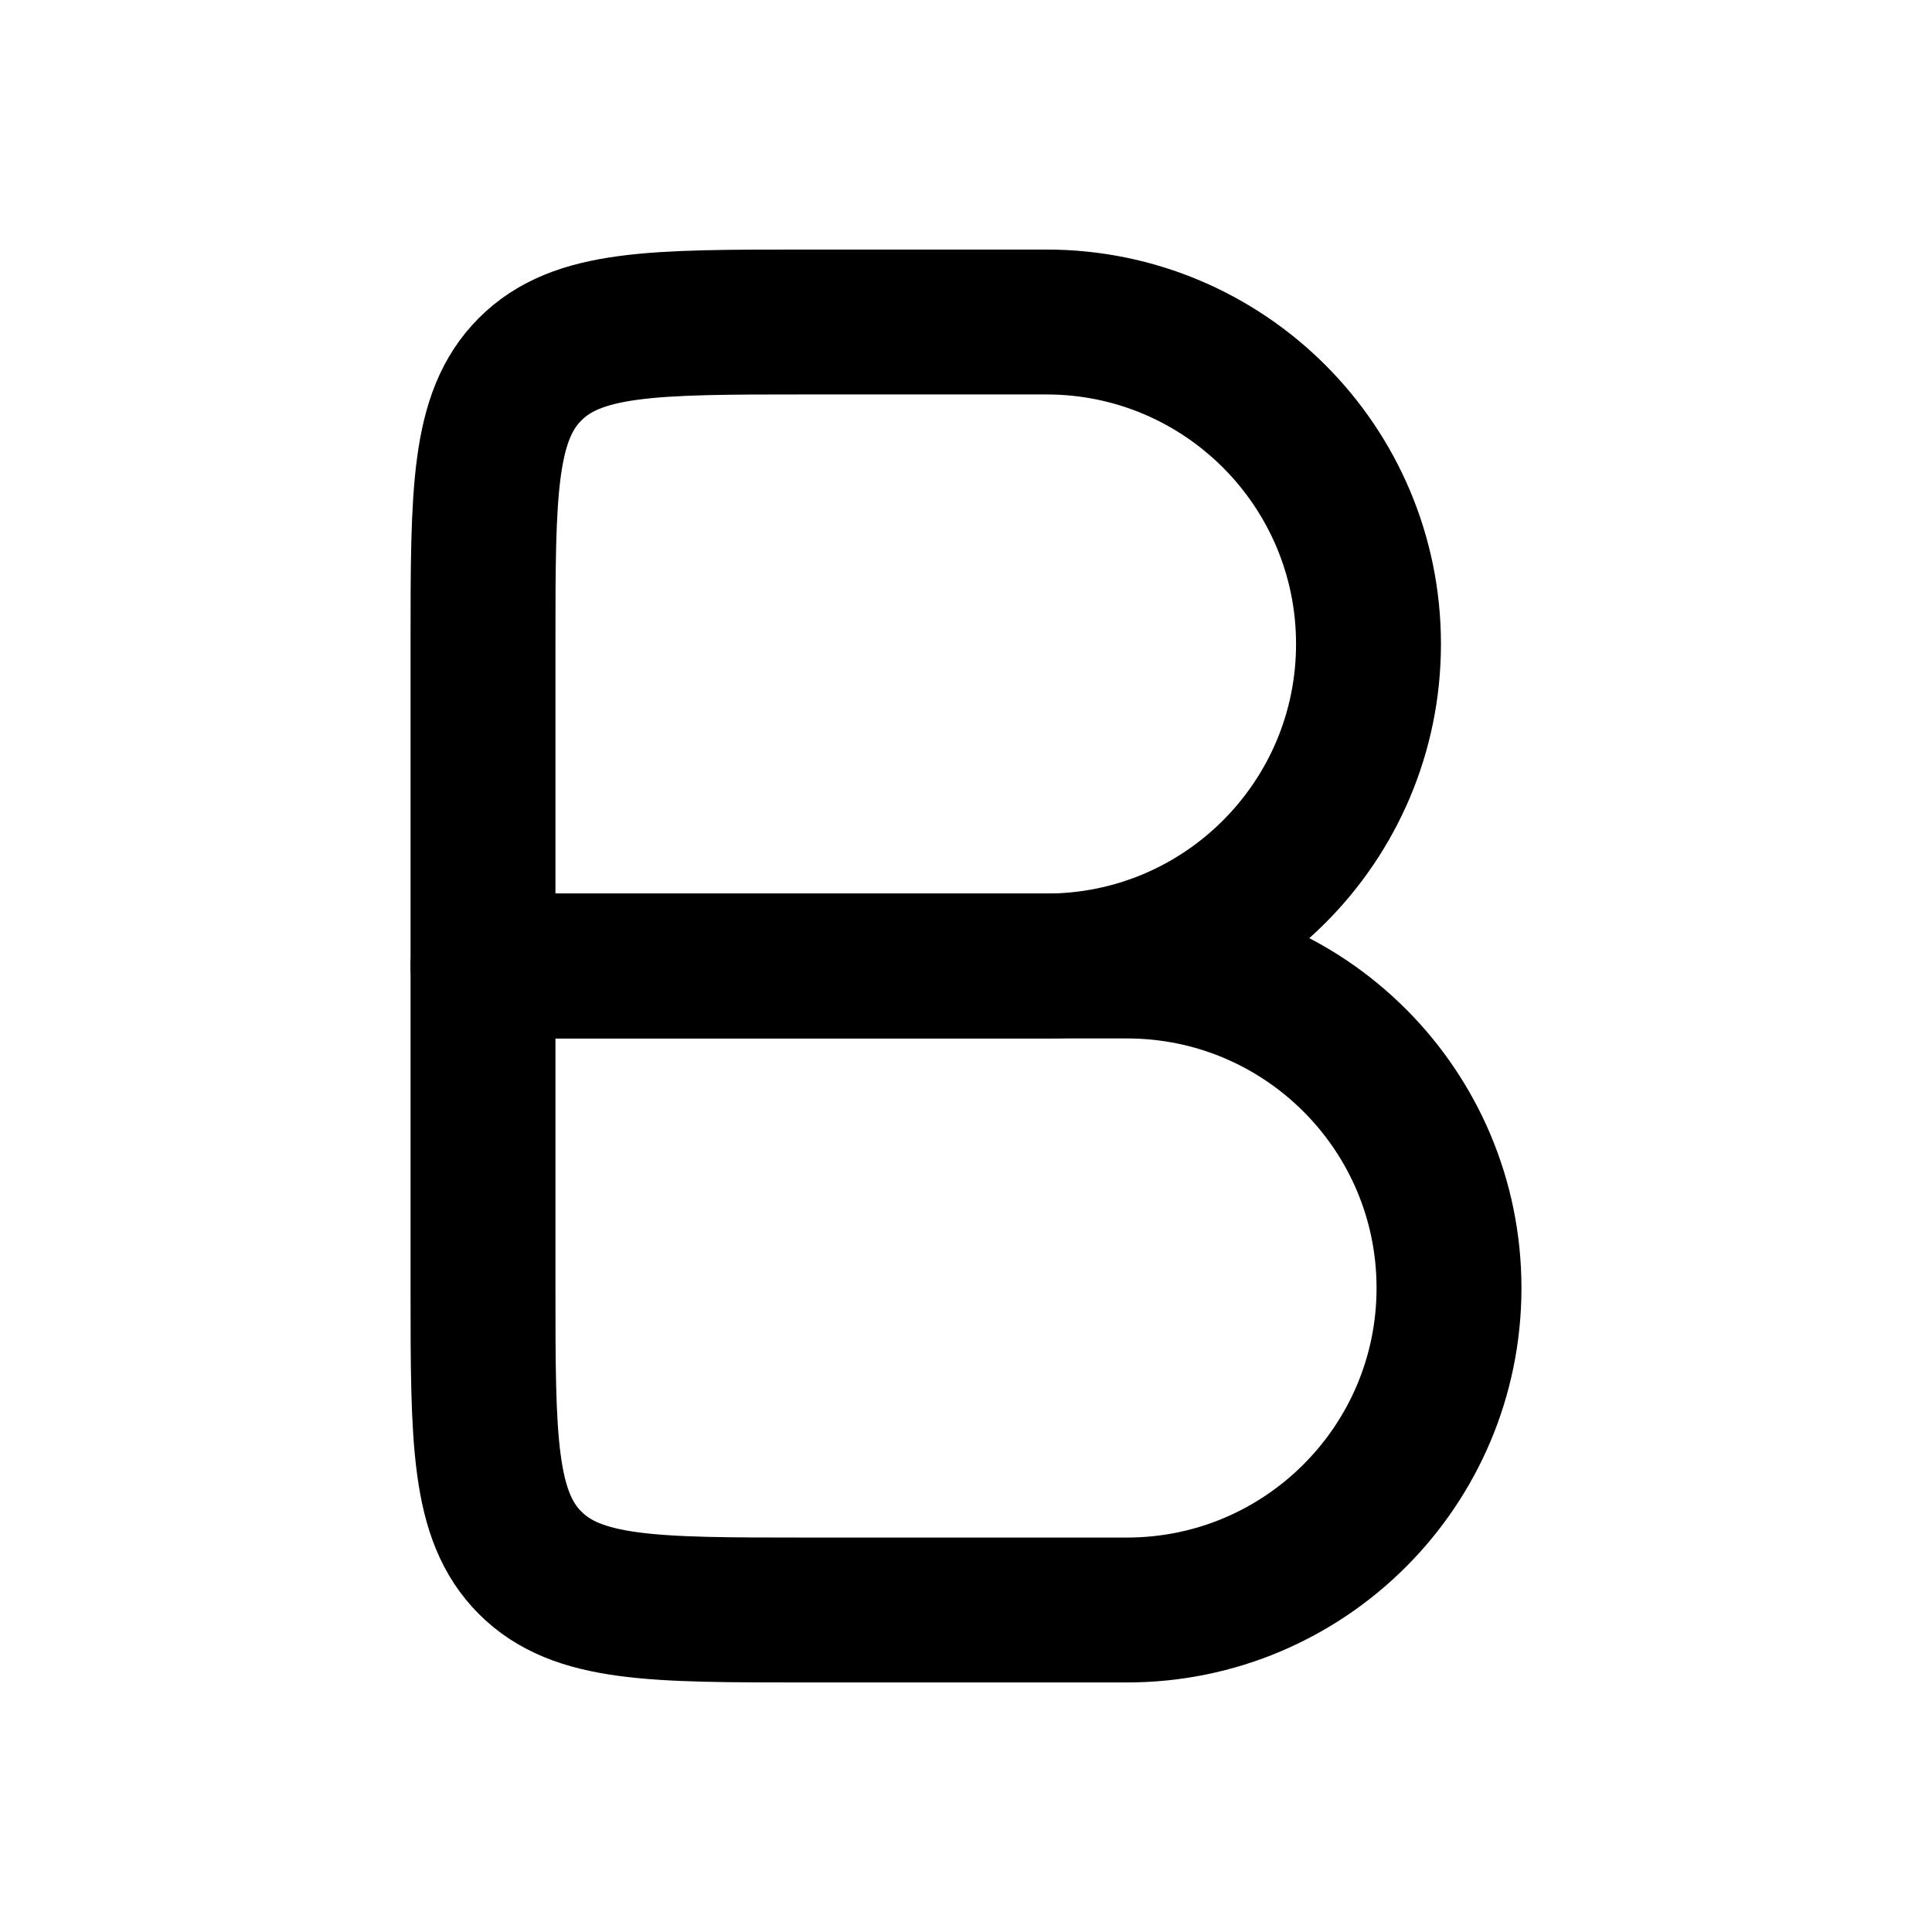
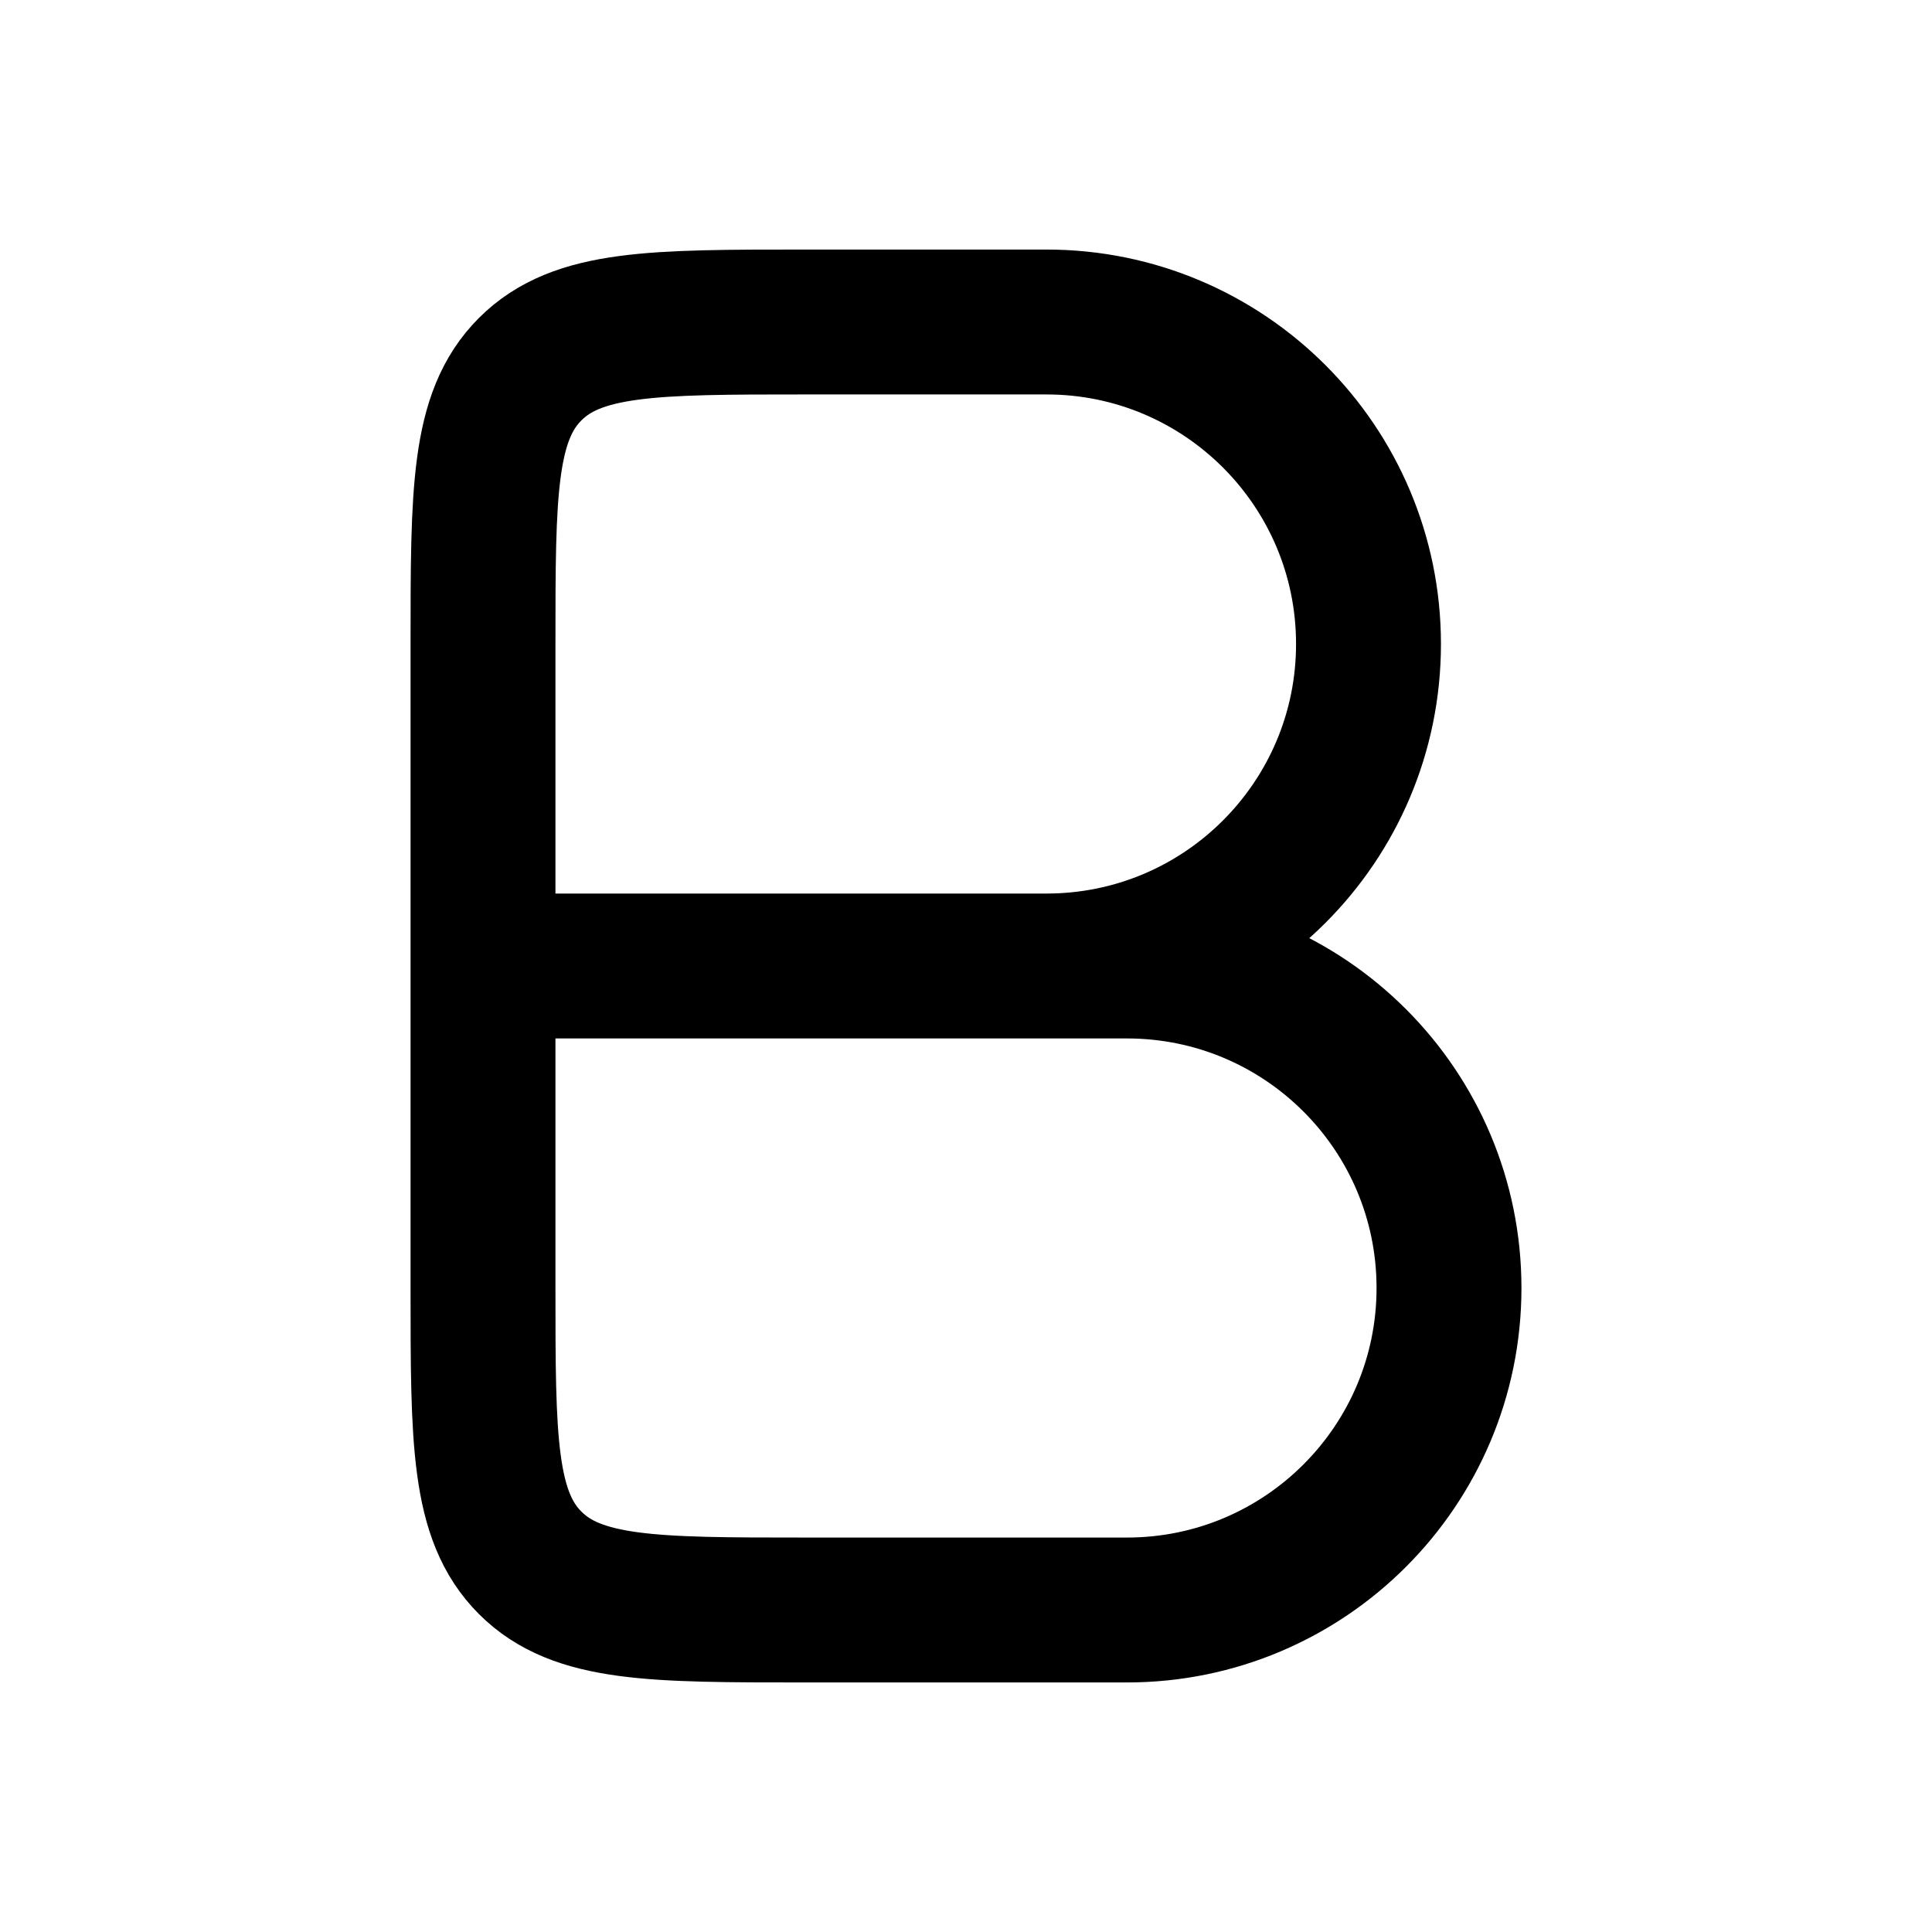
<svg viewBox="0 0 24 24" fill="none" stroke-width="1.8" stroke-linecap="round" stroke-linejoin="round">
-   <path d="M13 4H10C8.114 4 7.172 4 6.586 4.586C6 5.172 6 6.114 6 8V12H13C15.209 12 17 10.209 17 8C17 5.791 15.209 4 13 4Z" stroke="currentColor" />
-   <path d="M14 12H6V16C6 17.886 6 18.828 6.586 19.414C7.172 20 8.114 20 10 20H14C16.209 20 18 18.209 18 16C18 13.791 16.209 12 14 12Z" stroke="currentColor" />
+   <path d="M13 4H10C8.114 4 7.172 4 6.586 4.586C6 5.172 6 6.114 6 8V12H13C15.209 12 17 10.209 17 8C17 5.791 15.209 4 13 4Z M14 12H6V16C6 17.886 6 18.828 6.586 19.414C7.172 20 8.114 20 10 20H14C16.209 20 18 18.209 18 16C18 13.791 16.209 12 14 12Z" stroke="currentColor" />
</svg>
